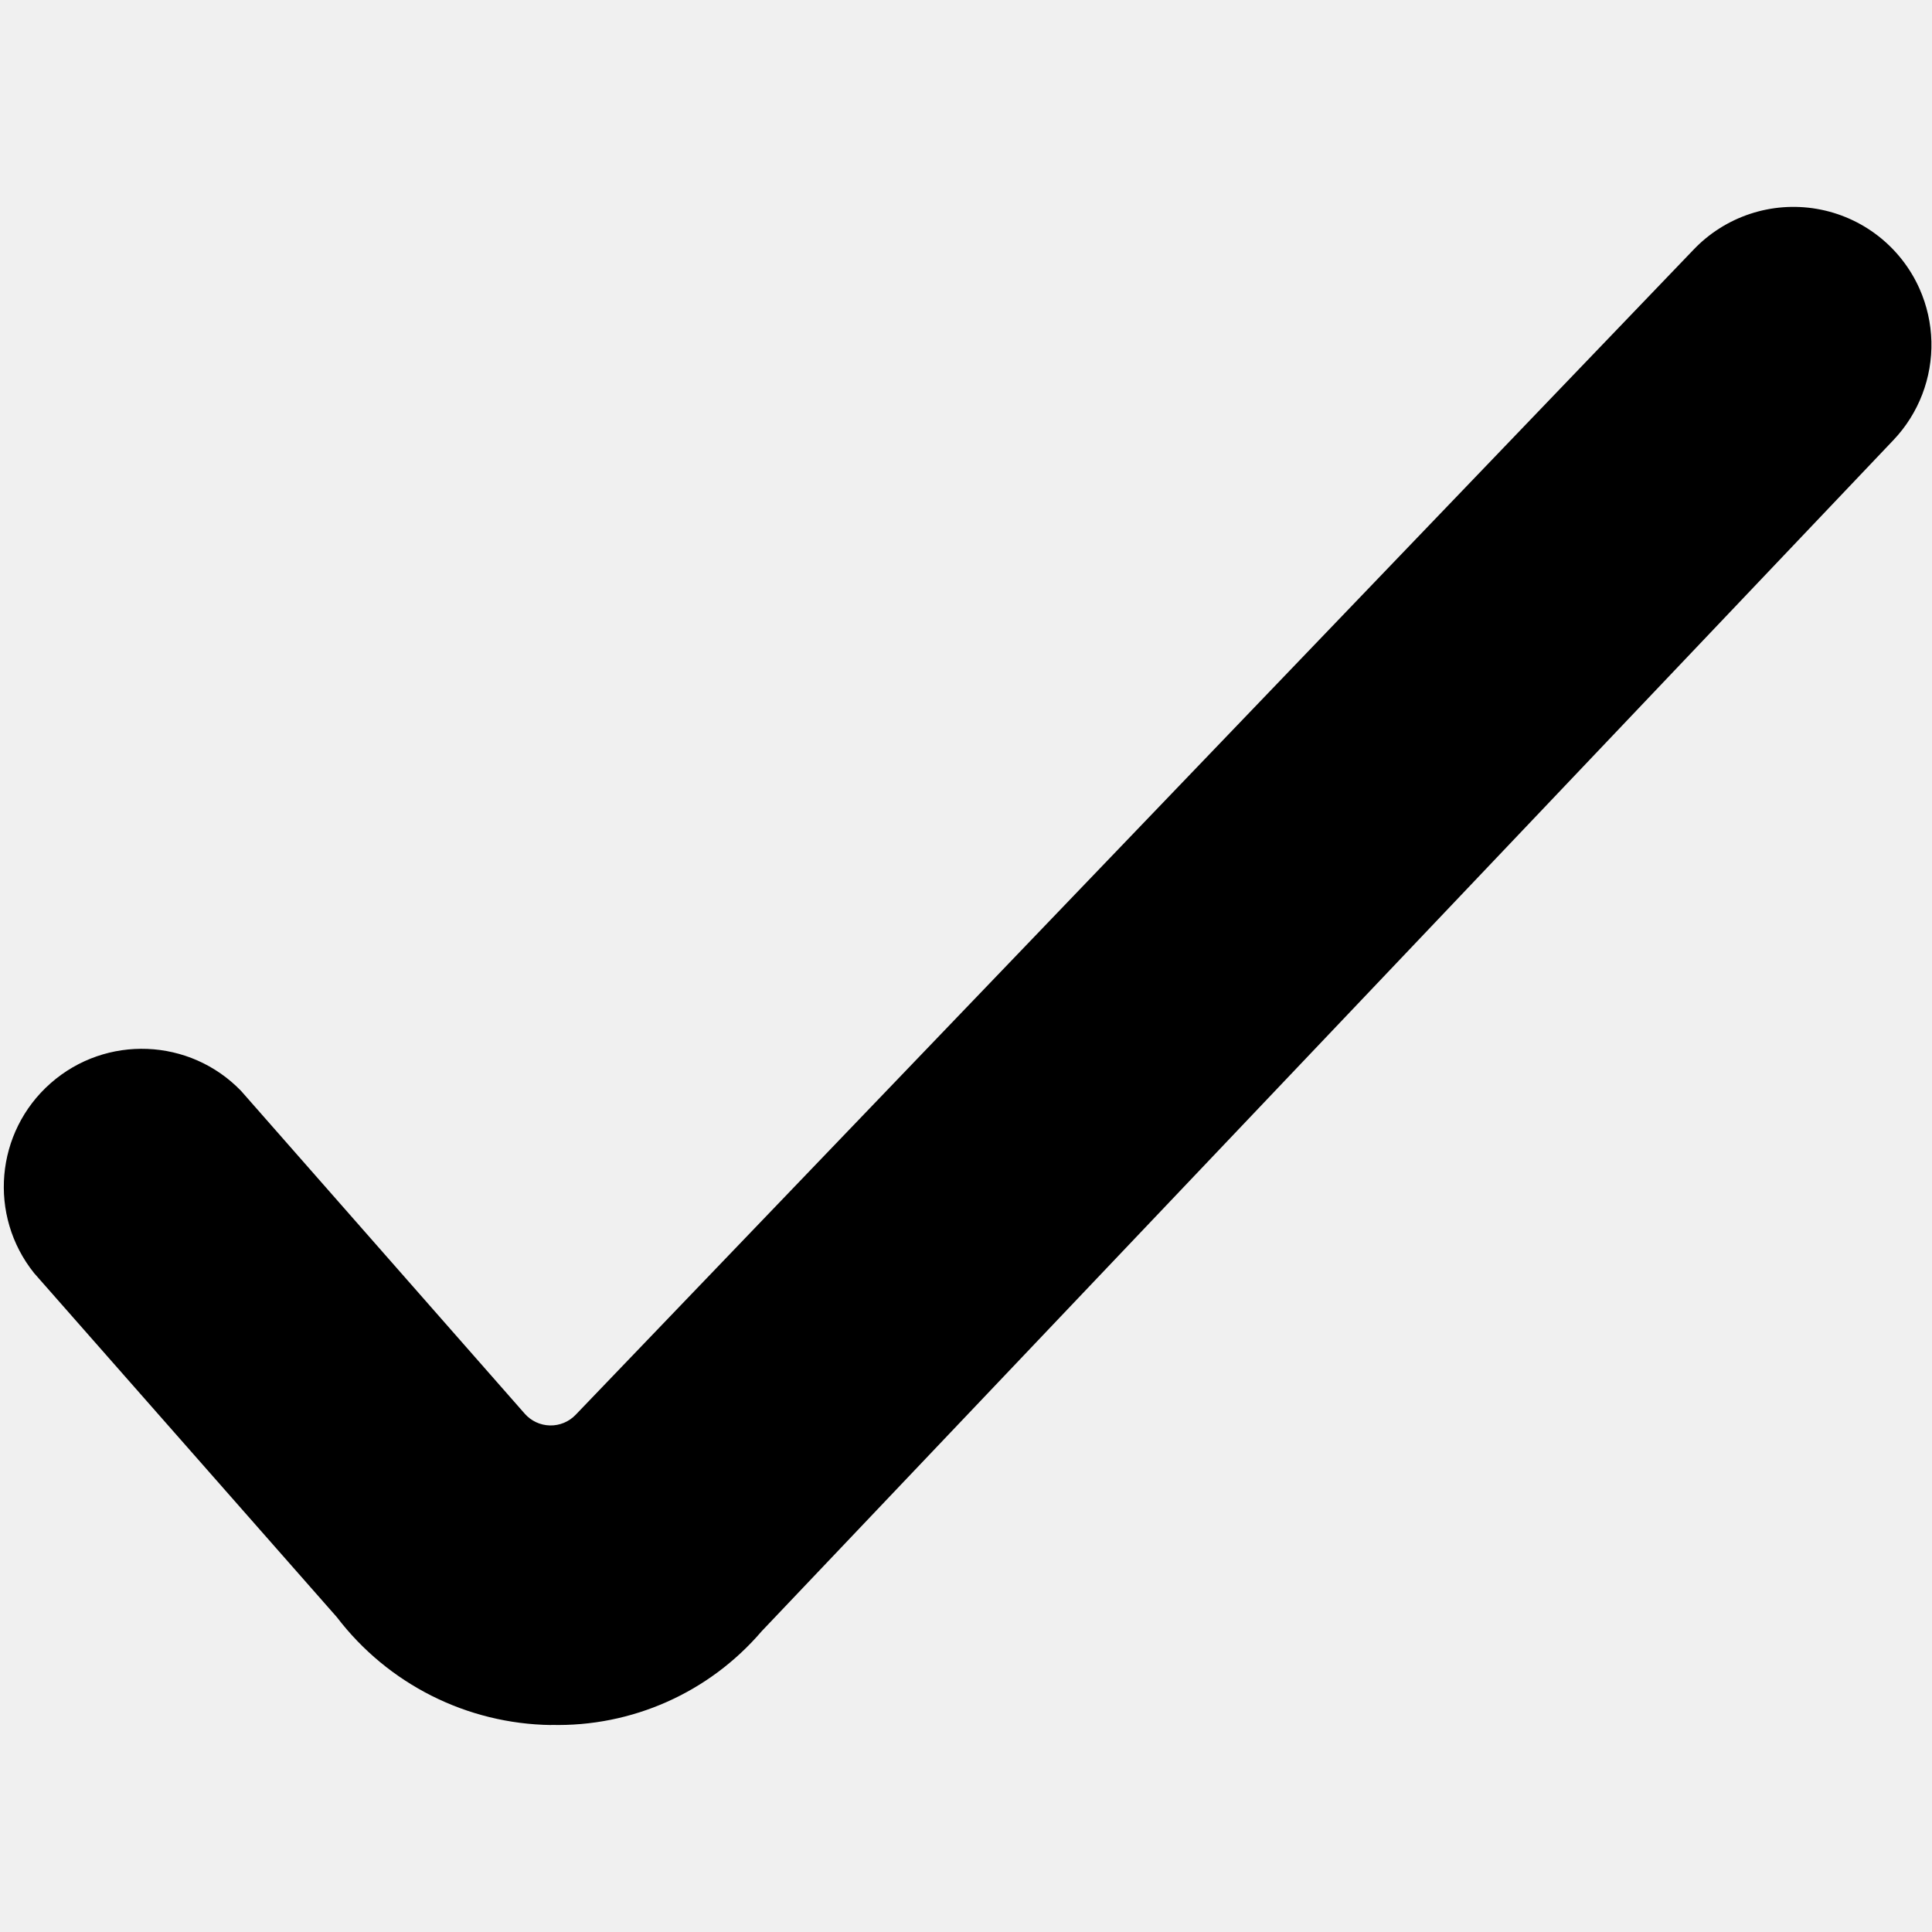
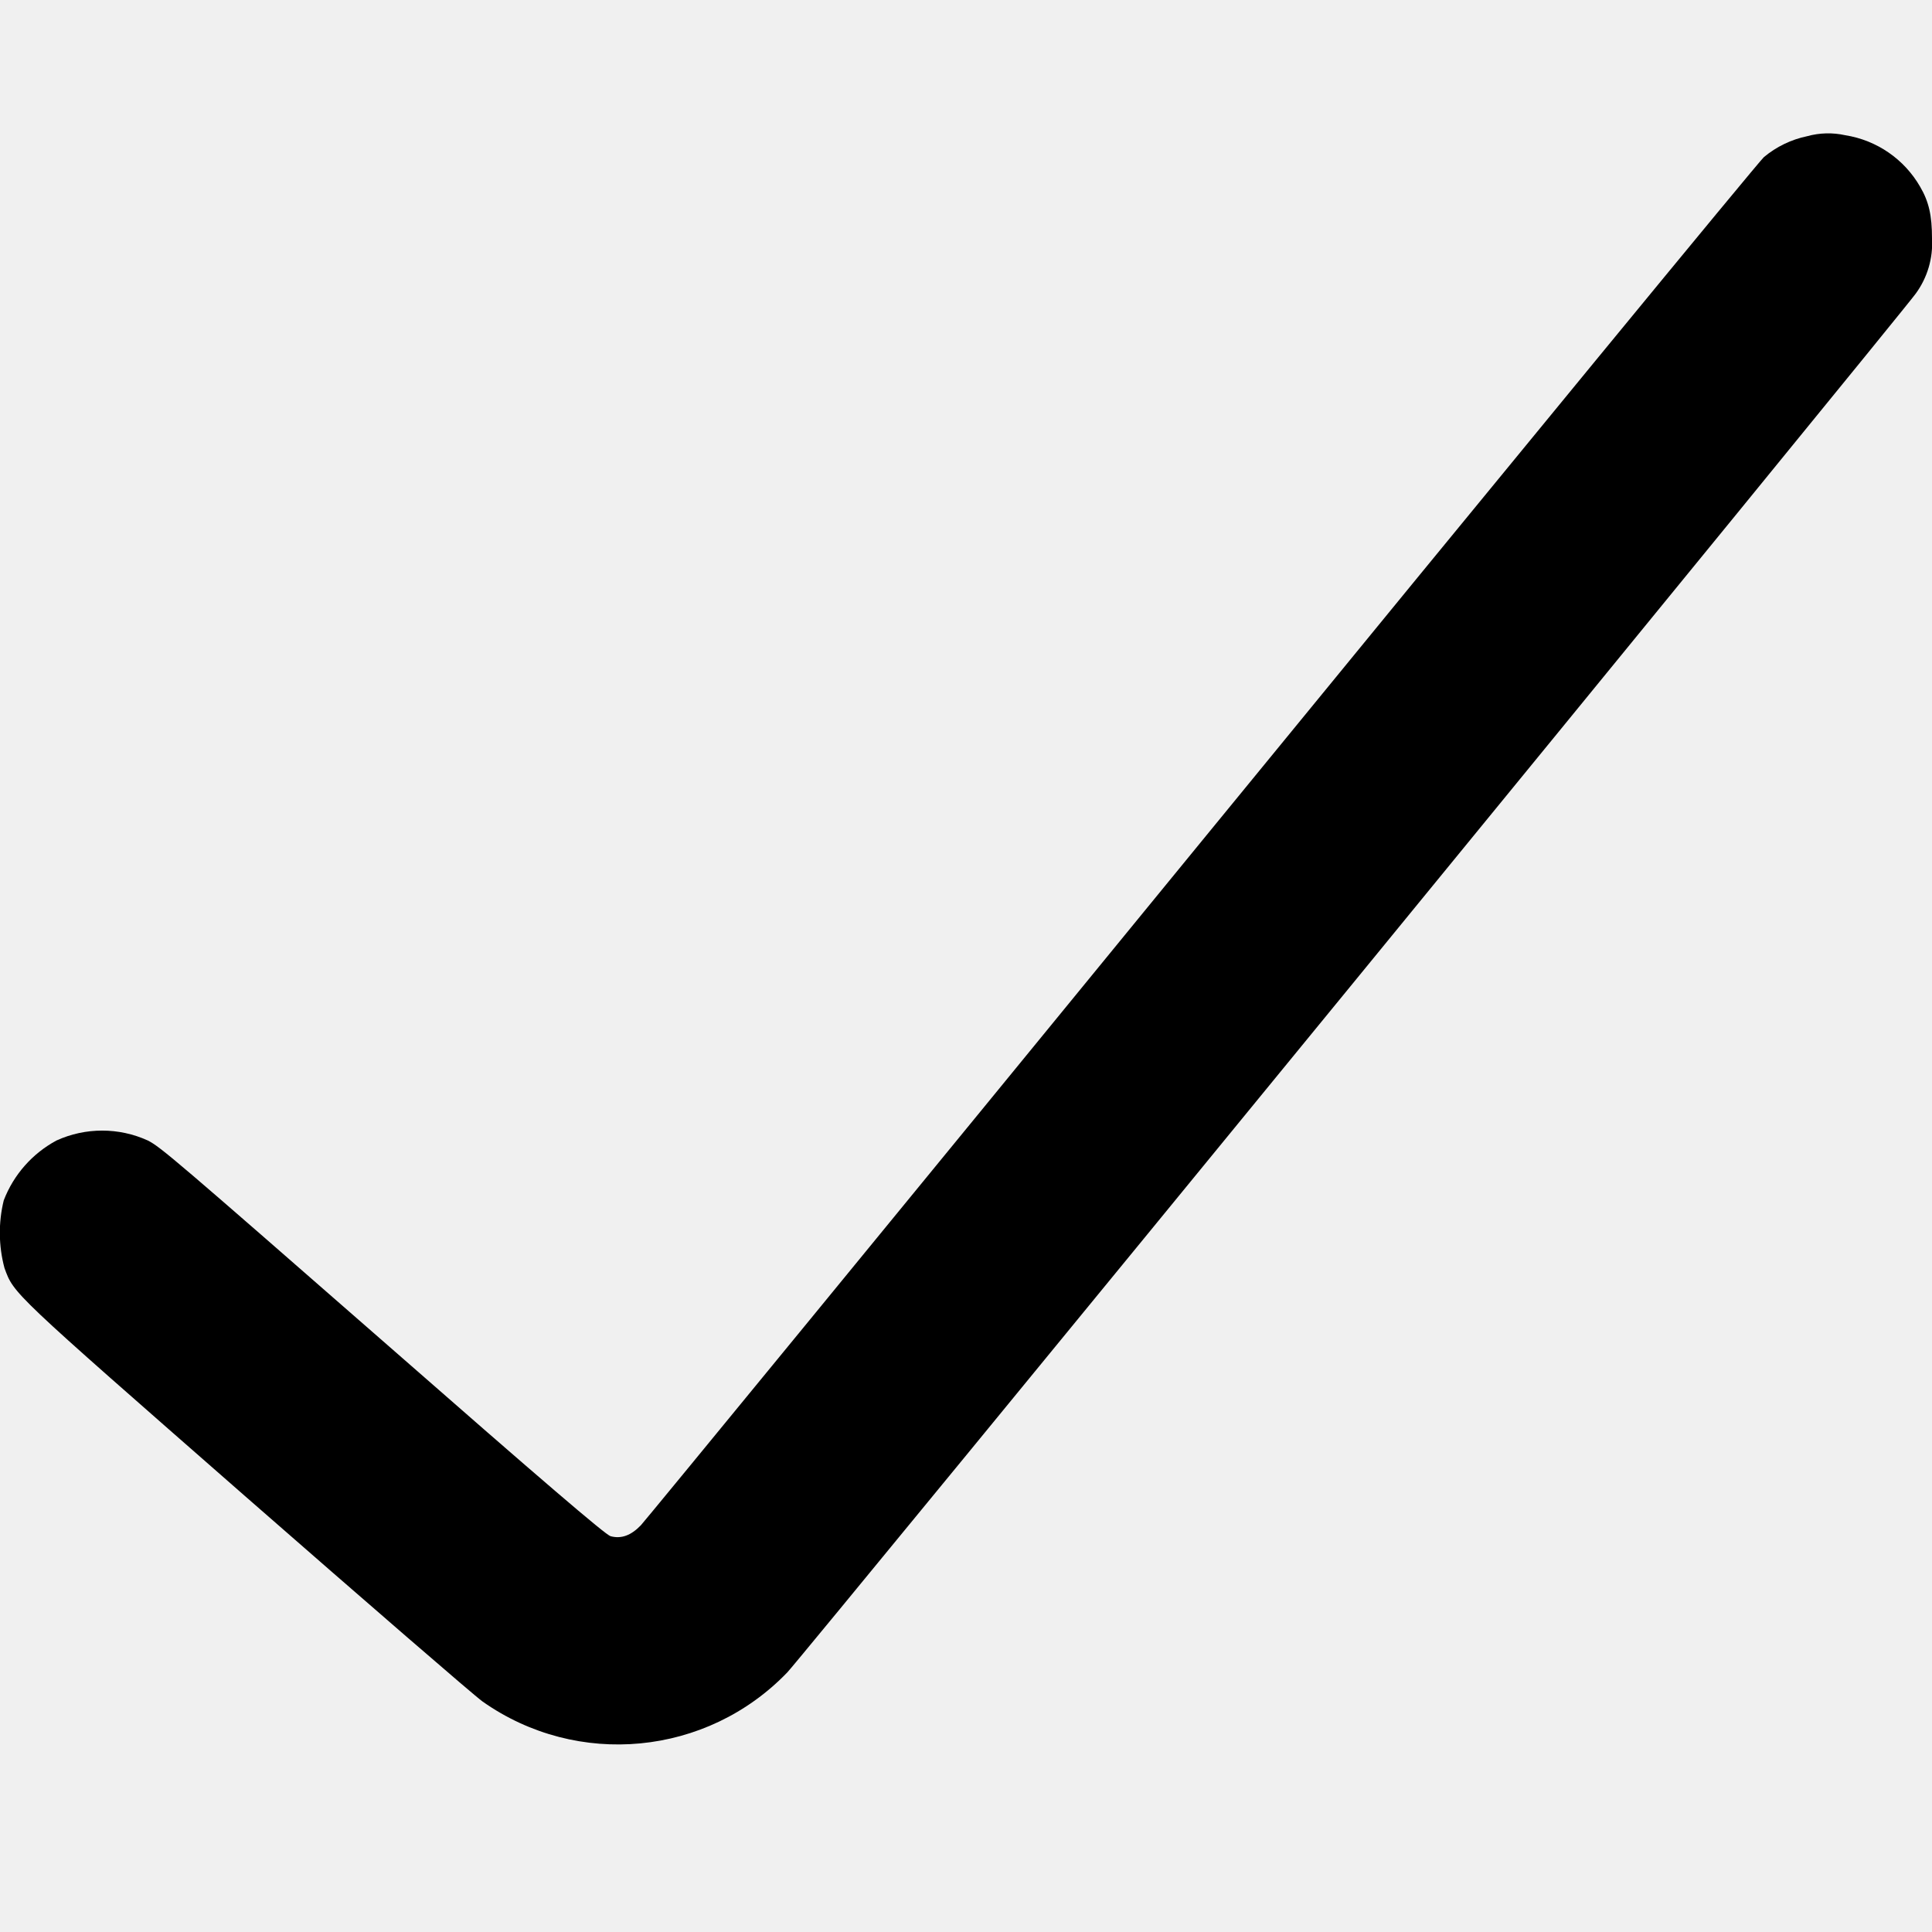
- <svg xmlns="http://www.w3.org/2000/svg" viewBox="0 0 16 16" fill="none">
-   <path d="M4.565 14.286a2.272 2.272 0 0 1-1.775-.893L.283 10.544a1.143 1.143 0 0 1 1.714-1.509l2.349 2.673a.286.286 0 0 0 .421.009l9.257-9.648a1.143 1.143 0 0 1 1.873.323 1.144 1.144 0 0 1 .022.875 1.142 1.142 0 0 1-.238.377l-9.374 9.866a2.219 2.219 0 0 1-1.743.775Z" fill="currentColor" />
+ <svg xmlns="http://www.w3.org/2000/svg" fill="none" viewBox="0 0 16 16">
+   <g clip-path="url(#a)">
+     <path fill="currentColor" fill-rule="evenodd" d="M14.966 1.128a.82.82 0 0 0-.358.173c-.041.035-2.135 2.583-4.653 5.661-2.518 3.079-4.61 5.63-4.648 5.67-.082.085-.163.114-.251.09-.042-.012-.57-.464-1.83-1.568C1.453 9.604 1.332 9.5 1.224 9.445a.913.913 0 0 0-.756 0 .95.95 0 0 0-.437.496 1.13 1.13 0 0 0 .006.56c.079.216.05.188 1.991 1.888 1.013.886 1.898 1.652 1.968 1.702a1.946 1.946 0 0 0 2.525-.242c.118-.122 9.258-11.29 9.344-11.417A.704.704 0 0 0 16 1.974c0-.189-.026-.304-.098-.427a.872.872 0 0 0-.62-.427.653.653 0 0 0-.316.008Z" clip-rule="evenodd" />
+   </g>
+   <defs>
+     <clipPath id="a">
+       <path fill="#fff" d="M0 0h16v16H0z" />
+     </clipPath>
+   </defs>
</svg>
